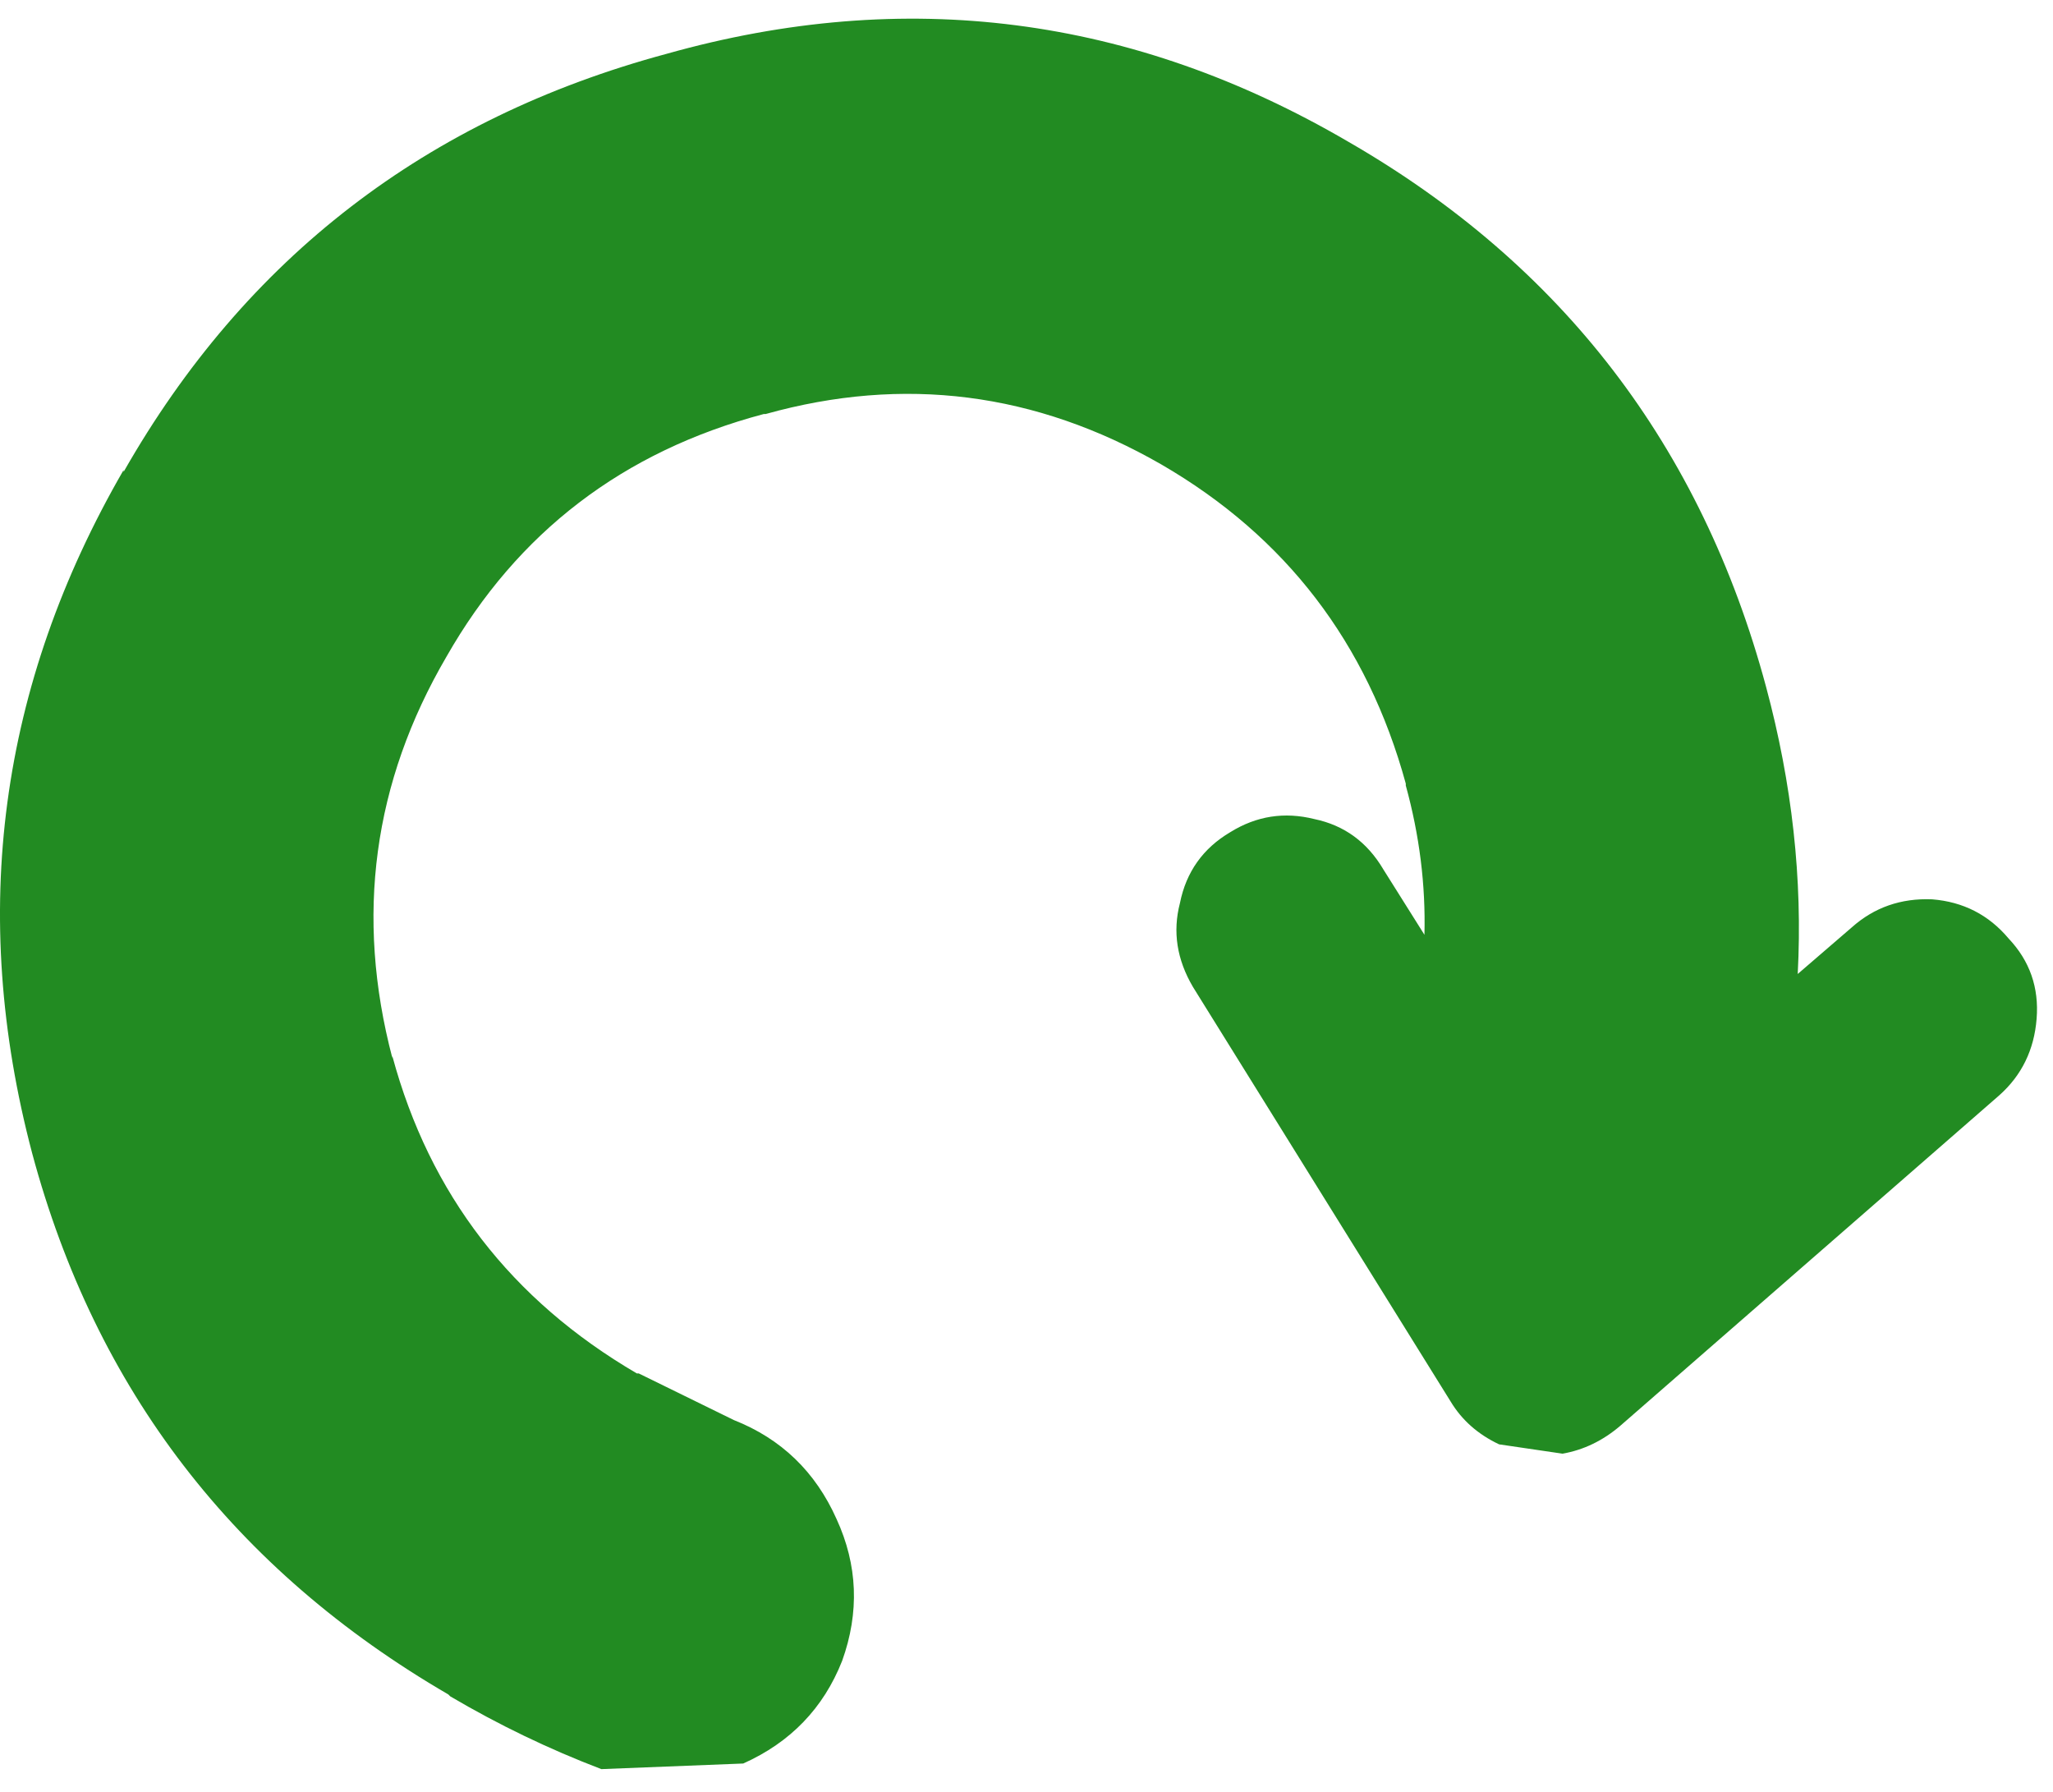
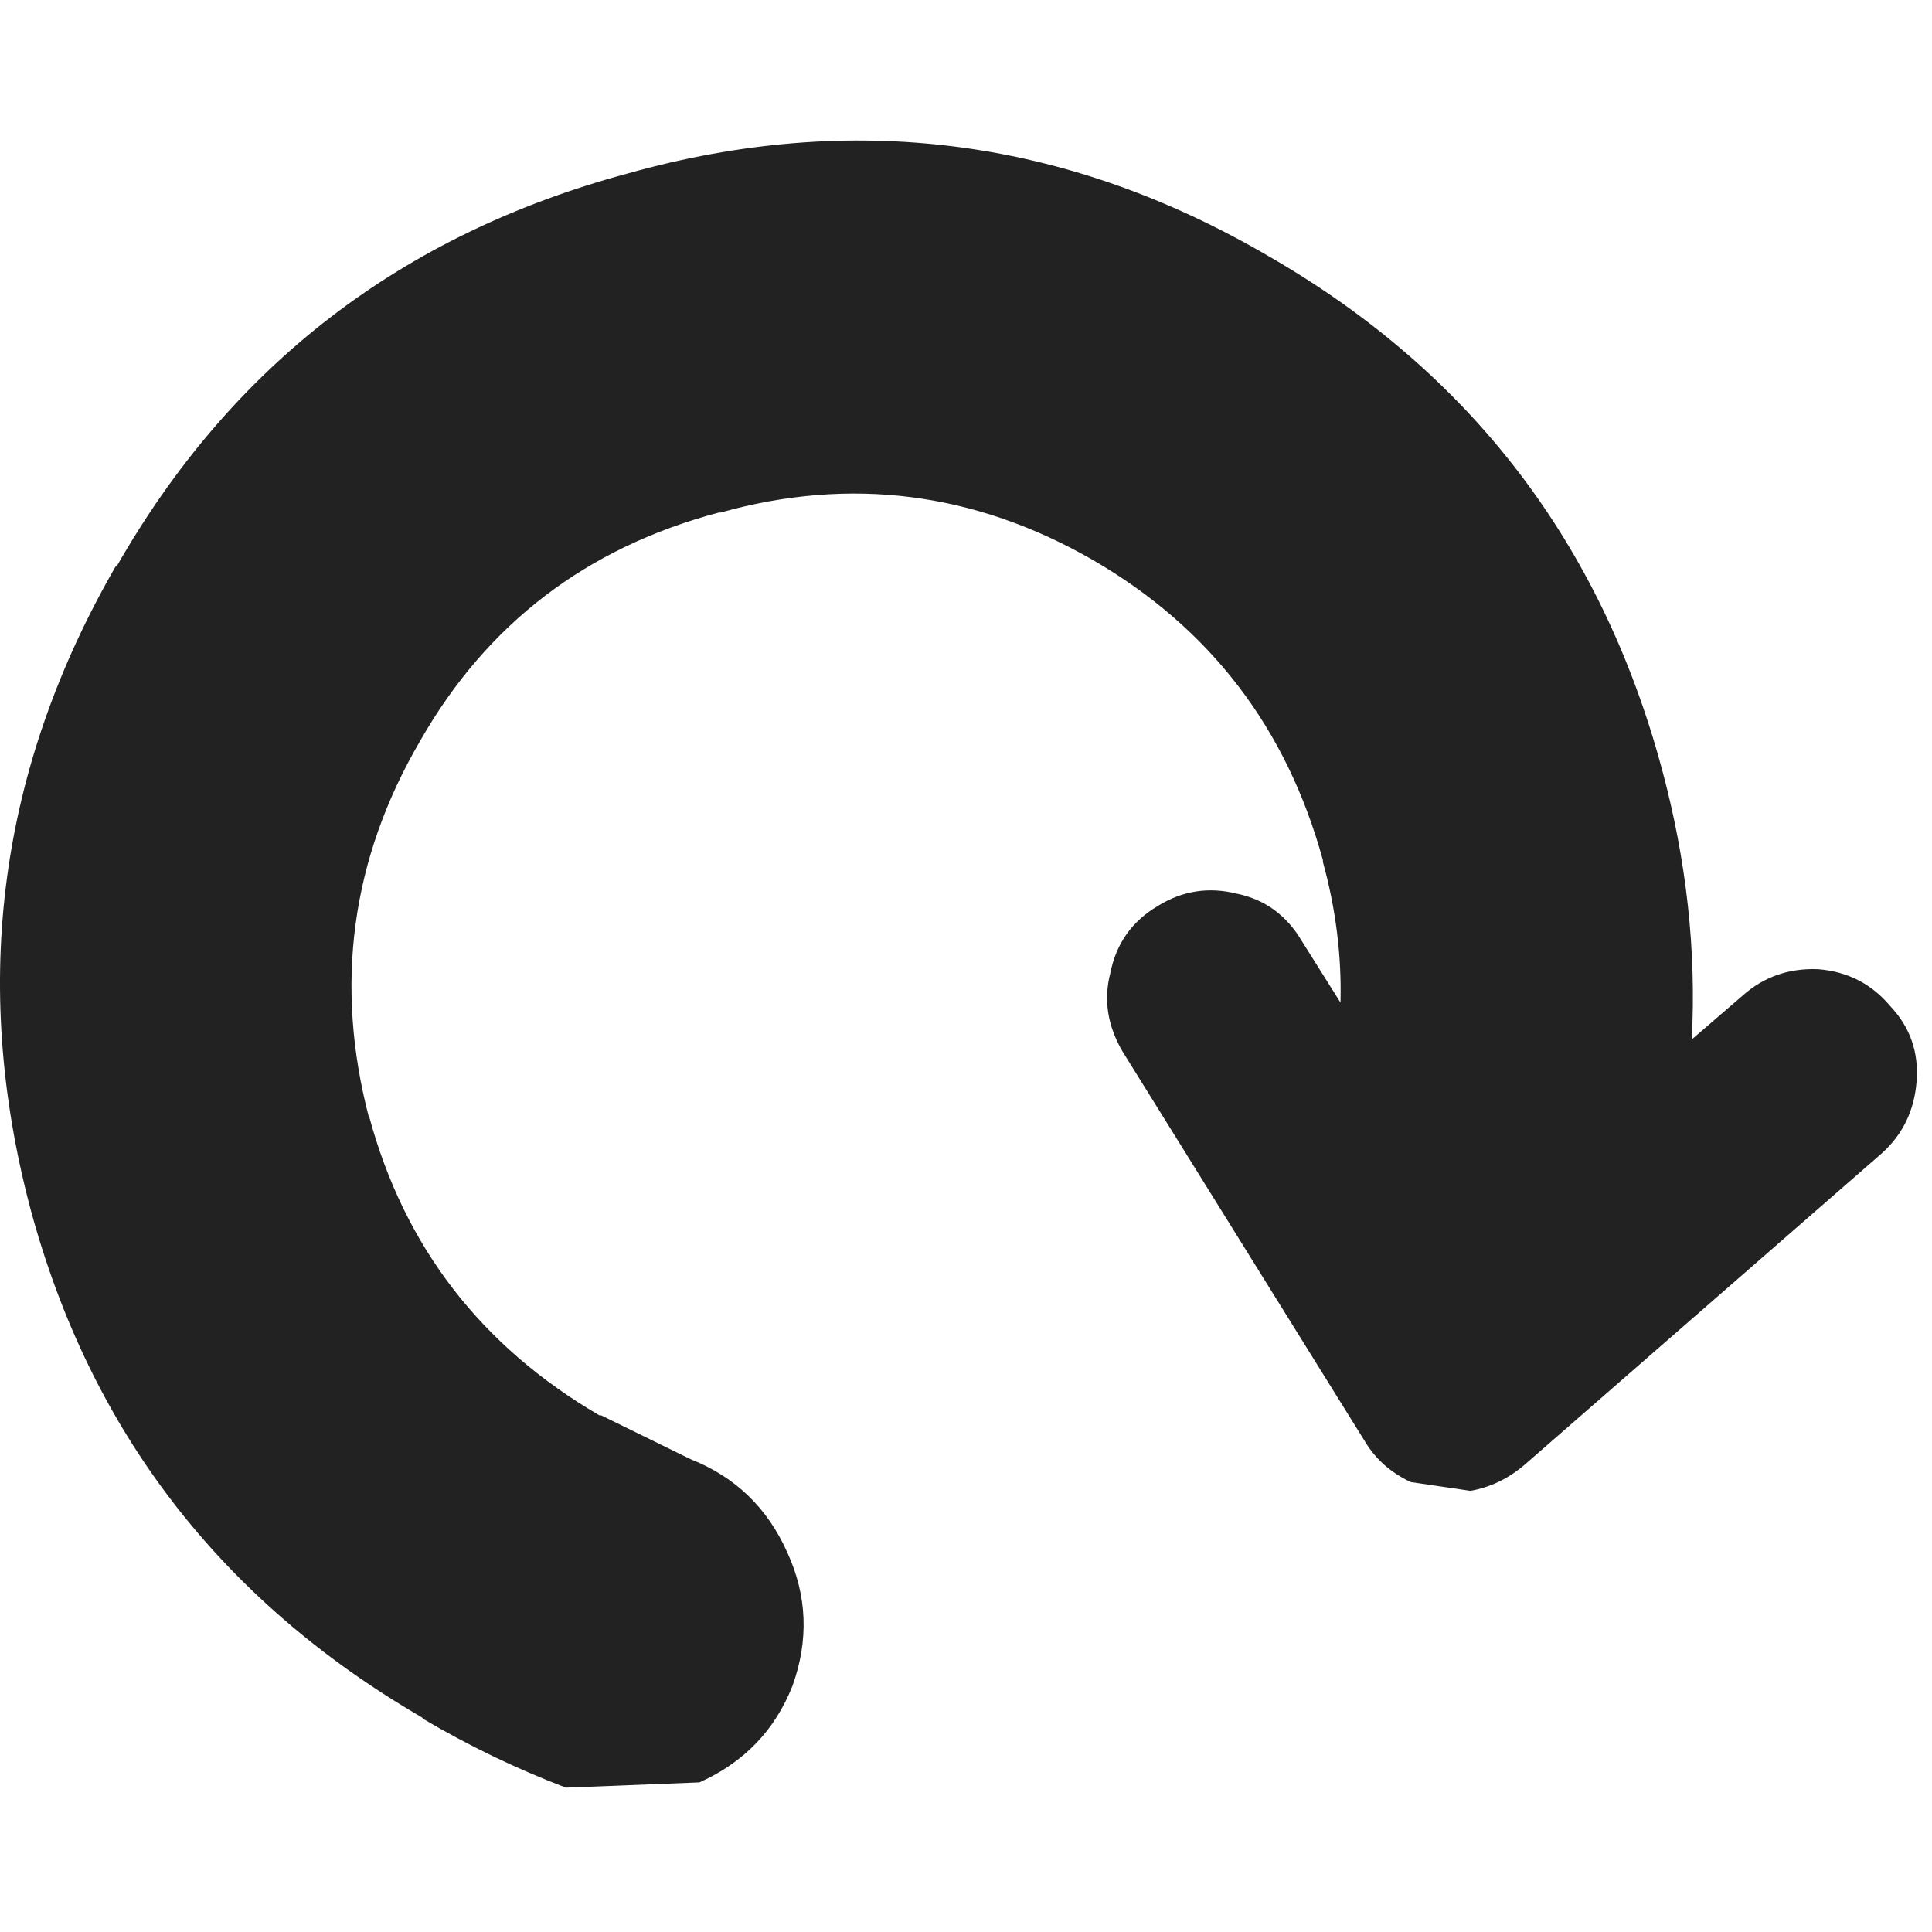
- <svg xmlns="http://www.w3.org/2000/svg" width="55" height="48" viewBox="0 0 55 48" fill="none">
-   <path d="M12.011 45.391C6.278 42.057 2.561 37.224 0.861 30.891C-0.839 24.457 -0.022 18.357 3.311 12.591V12.641C6.578 6.907 11.428 3.174 17.861 1.441C24.261 -0.359 30.345 0.424 36.111 3.791C41.845 7.091 45.578 11.957 47.311 18.391C48.011 20.991 48.295 23.557 48.161 26.091L49.611 24.841C50.211 24.307 50.928 24.057 51.761 24.091C52.595 24.157 53.278 24.507 53.811 25.141C54.378 25.741 54.628 26.457 54.561 27.291C54.495 28.124 54.161 28.807 53.561 29.341L43.411 38.191C42.945 38.591 42.428 38.841 41.861 38.941L40.161 38.691C39.595 38.424 39.161 38.041 38.861 37.541L31.961 26.441C31.528 25.707 31.411 24.957 31.611 24.191C31.778 23.357 32.228 22.724 32.961 22.291C33.661 21.857 34.411 21.741 35.211 21.941C36.011 22.107 36.628 22.557 37.061 23.291L38.161 25.041C38.195 23.707 38.028 22.374 37.661 21.041V20.991C36.628 17.224 34.445 14.374 31.111 12.441C27.745 10.507 24.211 10.057 20.511 11.091H20.461C16.695 12.091 13.861 14.257 11.961 17.591C9.995 20.957 9.511 24.541 10.511 28.341V28.291C11.511 31.991 13.695 34.824 17.061 36.791H17.111L19.661 38.041C20.928 38.541 21.845 39.424 22.411 40.691C22.978 41.924 23.028 43.191 22.561 44.491C22.061 45.757 21.178 46.674 19.911 47.241L16.111 47.391C14.711 46.857 13.361 46.207 12.061 45.441L12.011 45.391Z" fill="#228B22" />
+ <svg xmlns="http://www.w3.org/2000/svg" width="40" height="40" viewBox="0 0 55 48" fill="none">
+   <path d="M12.011 45.391C6.278 42.057 2.561 37.224 0.861 30.891C-0.839 24.457 -0.022 18.357 3.311 12.591V12.641C6.578 6.907 11.428 3.174 17.861 1.441C24.261 -0.359 30.345 0.424 36.111 3.791C41.845 7.091 45.578 11.957 47.311 18.391C48.011 20.991 48.295 23.557 48.161 26.091L49.611 24.841C50.211 24.307 50.928 24.057 51.761 24.091C52.595 24.157 53.278 24.507 53.811 25.141C54.378 25.741 54.628 26.457 54.561 27.291C54.495 28.124 54.161 28.807 53.561 29.341L43.411 38.191C42.945 38.591 42.428 38.841 41.861 38.941L40.161 38.691C39.595 38.424 39.161 38.041 38.861 37.541L31.961 26.441C31.528 25.707 31.411 24.957 31.611 24.191C31.778 23.357 32.228 22.724 32.961 22.291C33.661 21.857 34.411 21.741 35.211 21.941C36.011 22.107 36.628 22.557 37.061 23.291L38.161 25.041C38.195 23.707 38.028 22.374 37.661 21.041V20.991C36.628 17.224 34.445 14.374 31.111 12.441C27.745 10.507 24.211 10.057 20.511 11.091H20.461C16.695 12.091 13.861 14.257 11.961 17.591C9.995 20.957 9.511 24.541 10.511 28.341V28.291C11.511 31.991 13.695 34.824 17.061 36.791H17.111L19.661 38.041C20.928 38.541 21.845 39.424 22.411 40.691C22.978 41.924 23.028 43.191 22.561 44.491C22.061 45.757 21.178 46.674 19.911 47.241L16.111 47.391C14.711 46.857 13.361 46.207 12.061 45.441L12.011 45.391Z" fill="#222222" />
</svg>
